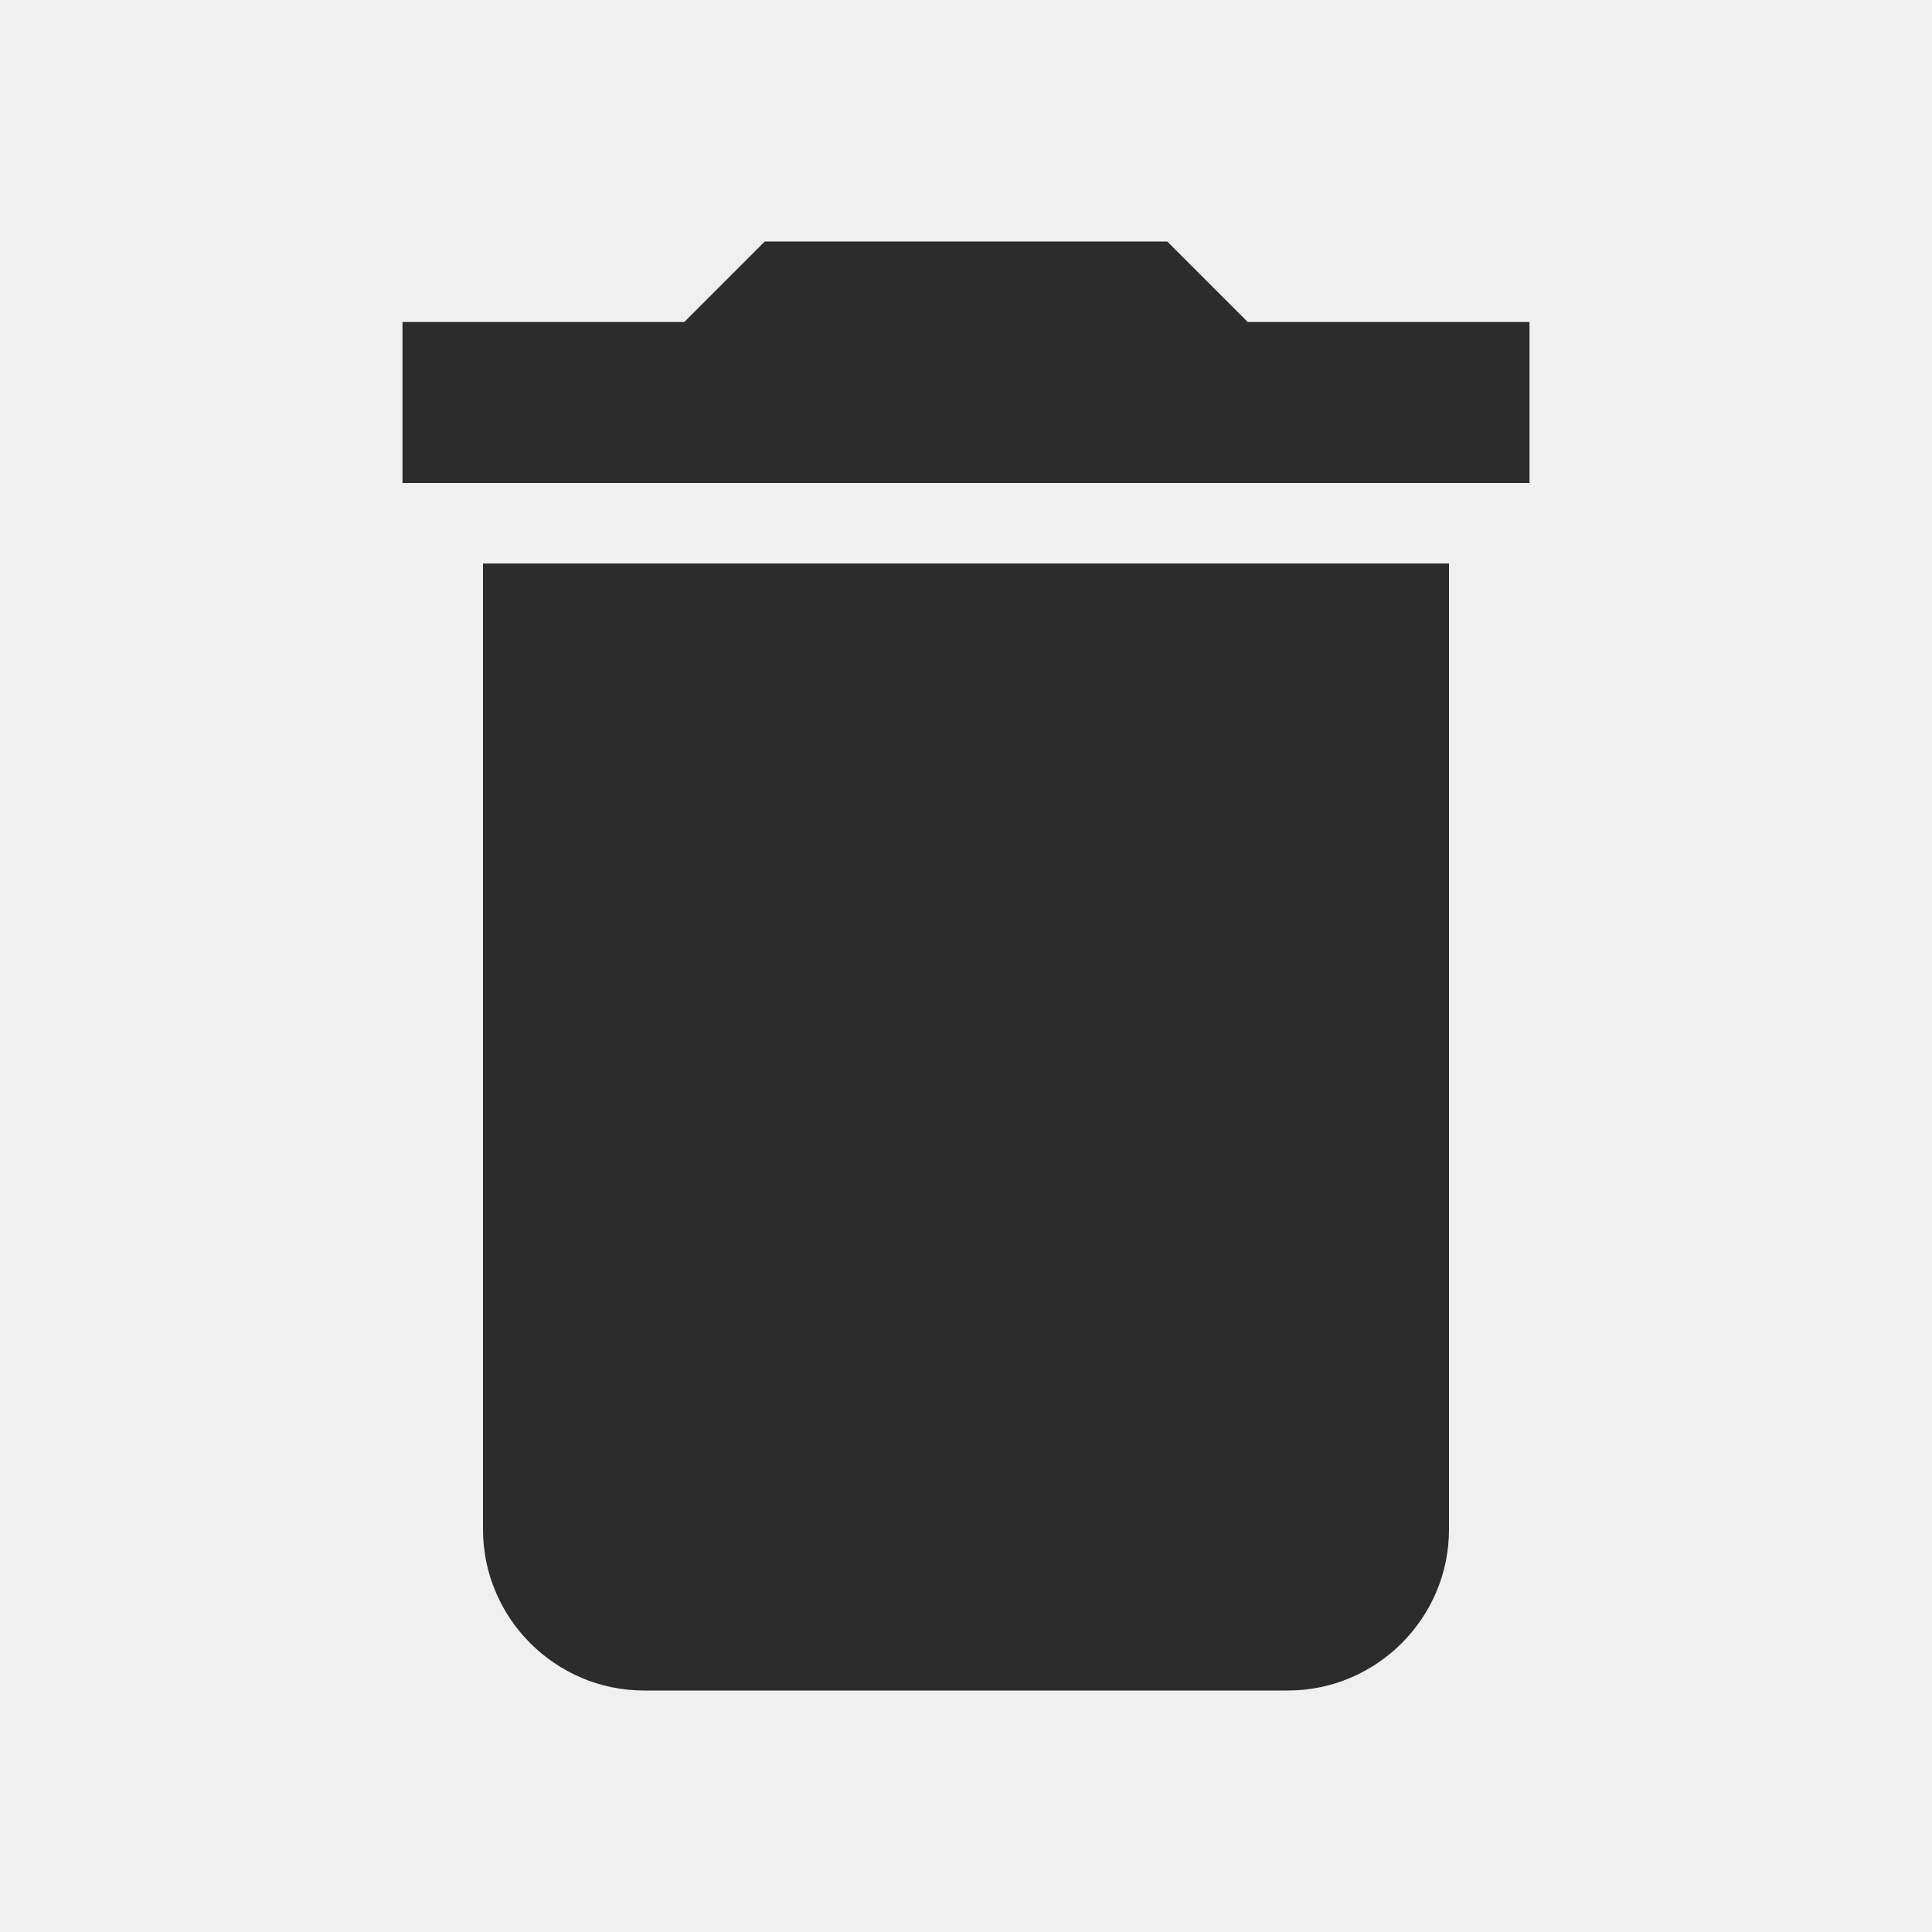
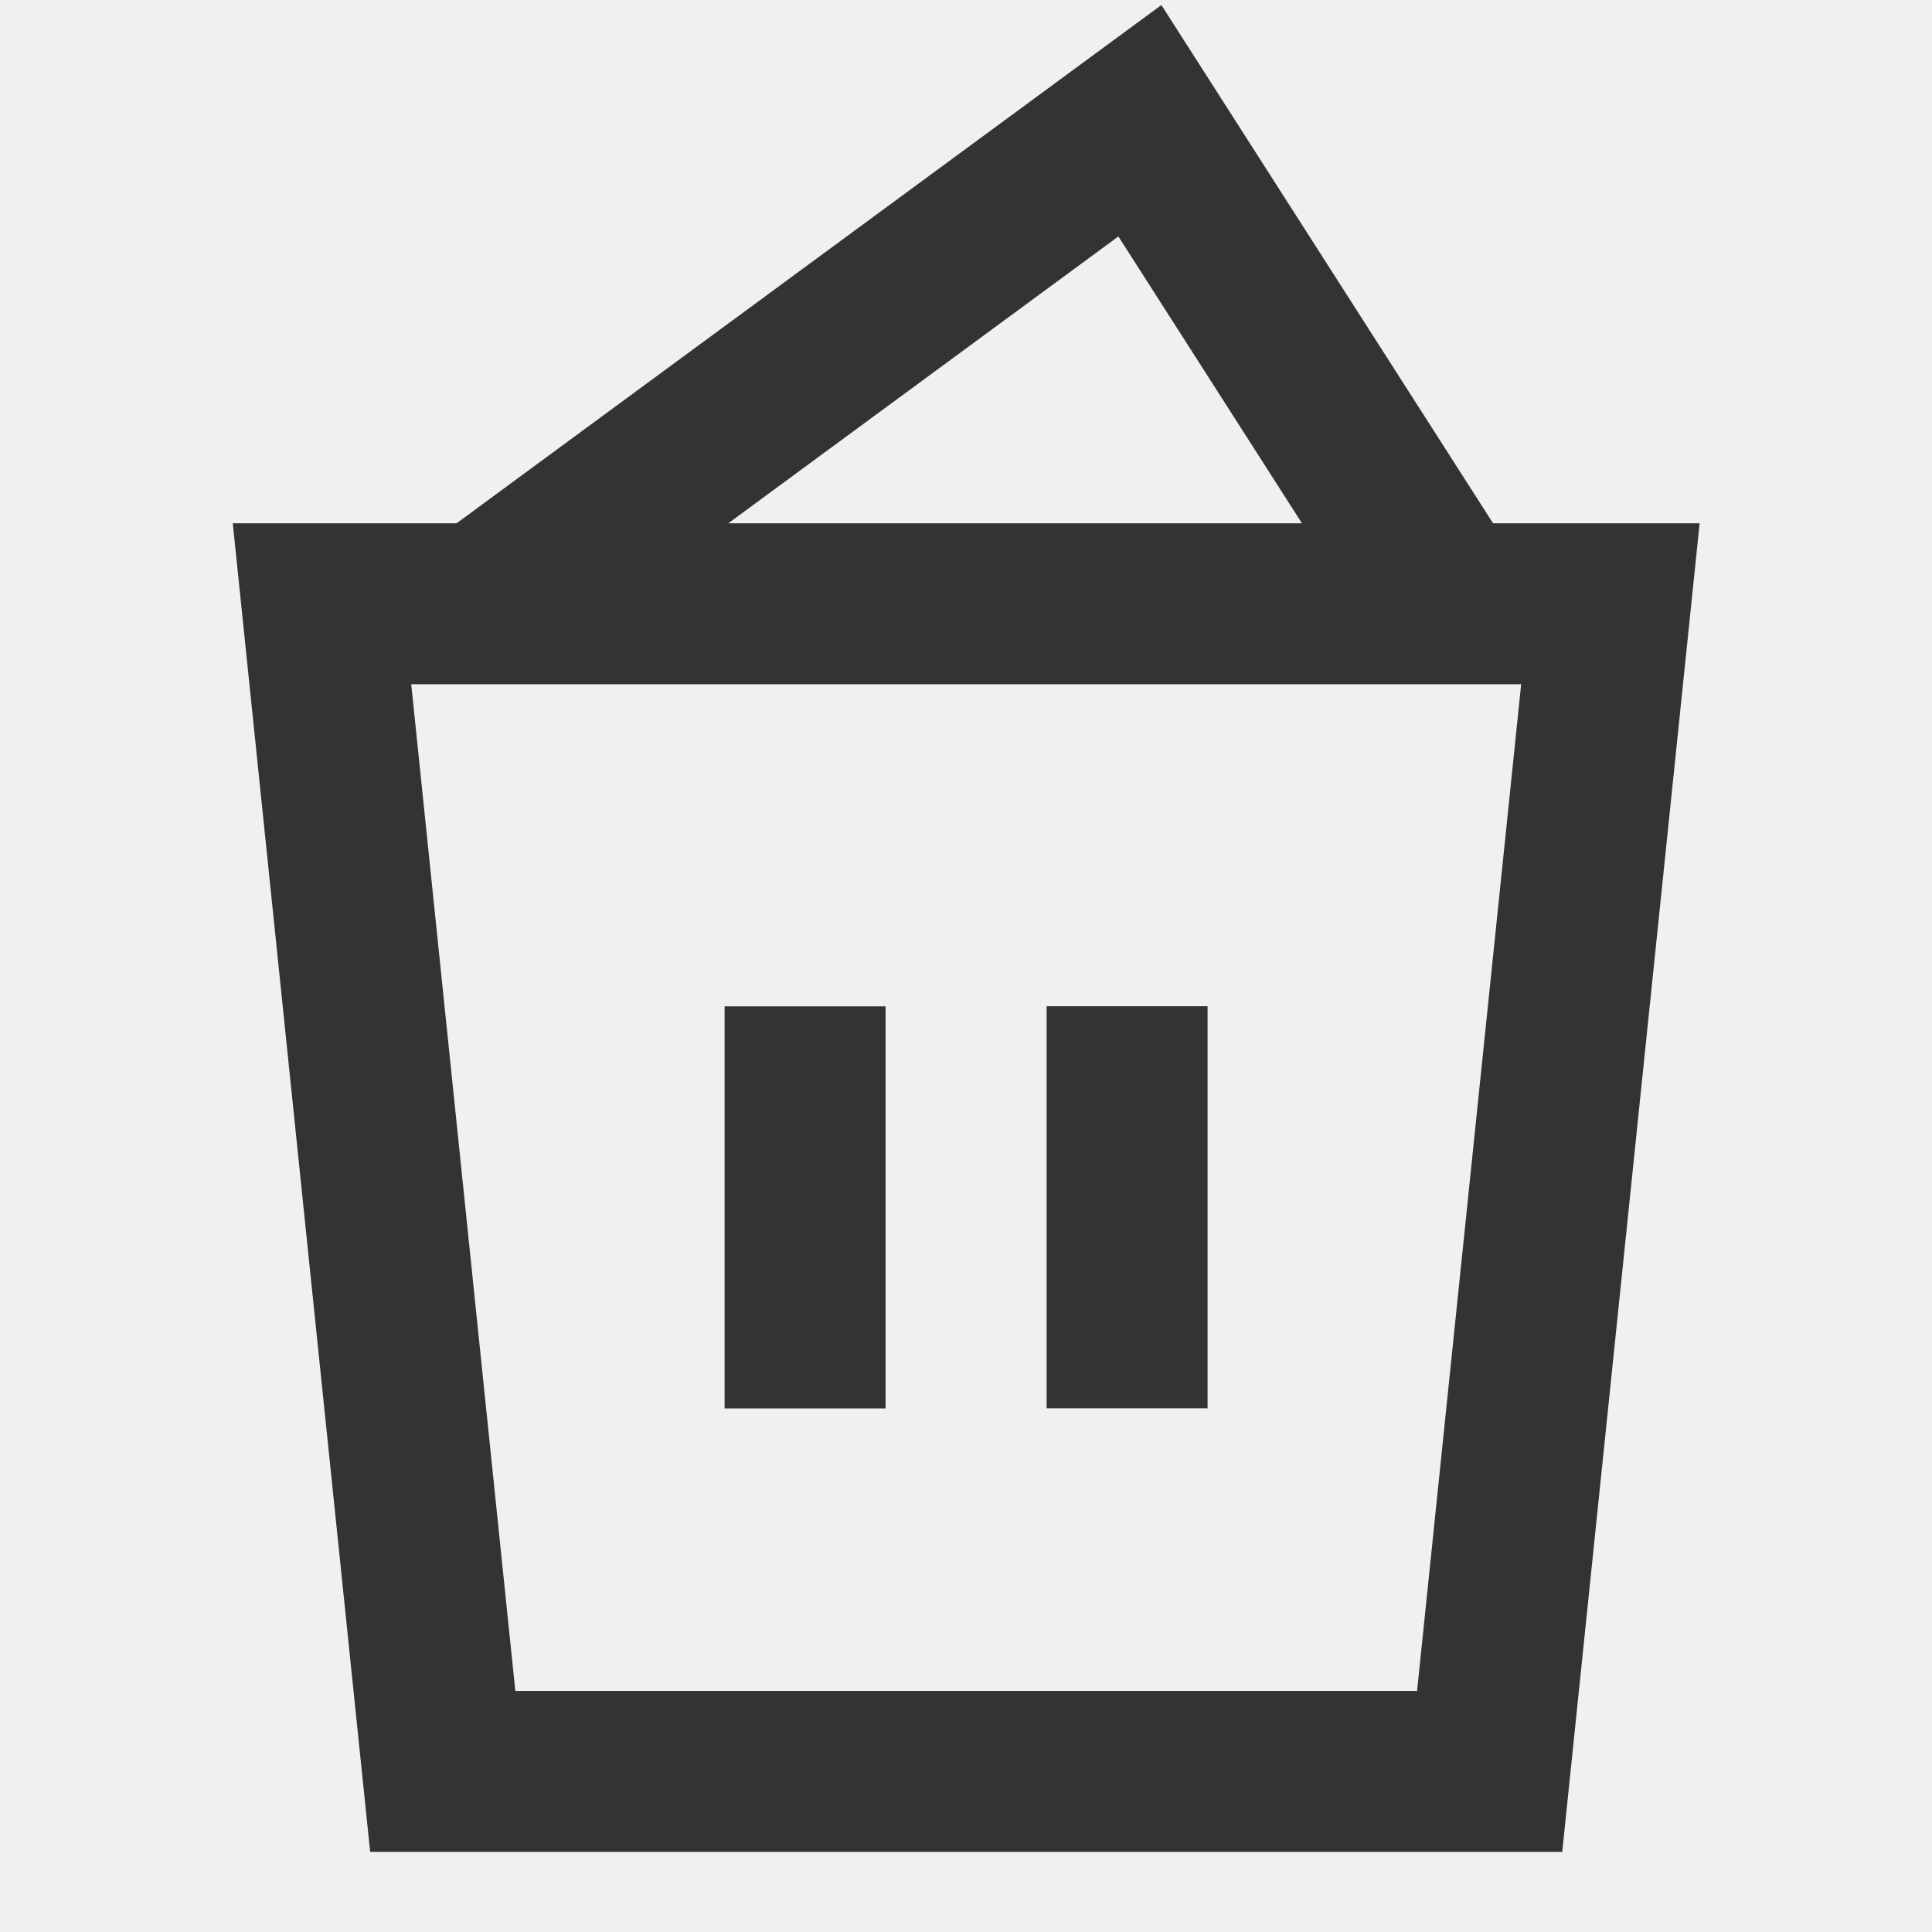
- <svg xmlns="http://www.w3.org/2000/svg" t="1742467367588" class="icon" viewBox="0 0 1024 1024" version="1.1" p-id="5724" width="200" height="200">
-   <path d="M256 810.667c0 46.933 38.4 85.333 85.333 85.333l341.333 0c46.933 0 85.333-38.4 85.333-85.333L768 298.667 256 298.667 256 810.667zM810.667 170.667l-149.333 0-42.667-42.667-213.333 0-42.667 42.667L213.333 170.667l0 85.333 597.333 0L810.667 170.667z" p-id="5725" fill="#2c2c2c" width="16" height="16" />
+ <svg xmlns="http://www.w3.org/2000/svg" xmlns:xlink="http://www.w3.org/1999/xlink" width="16" height="16" fill="none" viewBox="0 0 16 16">
+   <defs>
+     <rect id="path_0" width="16" height="16" x="0" y="0" />
+   </defs>
+   <g opacity="1" transform="translate(0 0) rotate(0 8 8)">
+     <mask id="bg-mask-0" fill="#fff">
+       <use xlink:href="#path_0" />
+     </mask>
+     <g mask="url(#bg-mask-0)">
+       <path id="路径 1" style="stroke:#333;stroke-width:1.333;stroke-opacity:1;stroke-dasharray:0 0" d="M1,9.67L9.67,9.67L10.67,0L0,0L1,9.67Z" transform="translate(2.666667 5) rotate(0 5.333333 4.833333)" />
+       <path id="路径 2" style="stroke:#333;stroke-width:1.333;stroke-opacity:1;stroke-dasharray:0 0" d="M0,0L0,3.33" transform="translate(6.667333 8.334133) rotate(0 0 1.6667)" />
+       <path id="路径 3" style="stroke:#333;stroke-width:1.333;stroke-opacity:1;stroke-dasharray:0 0" d="M0,0L0,3.33" transform="translate(9.334133 8.333167) rotate(0 0 1.666283)" />
+       <path id="路径 4" style="stroke:#333;stroke-width:1.333;stroke-opacity:1;stroke-dasharray:0 0" d="M0,4L5.44,0L8,4" transform="translate(4 1) rotate(0 4 2)" />
+     </g>
+   </g>
</svg>
